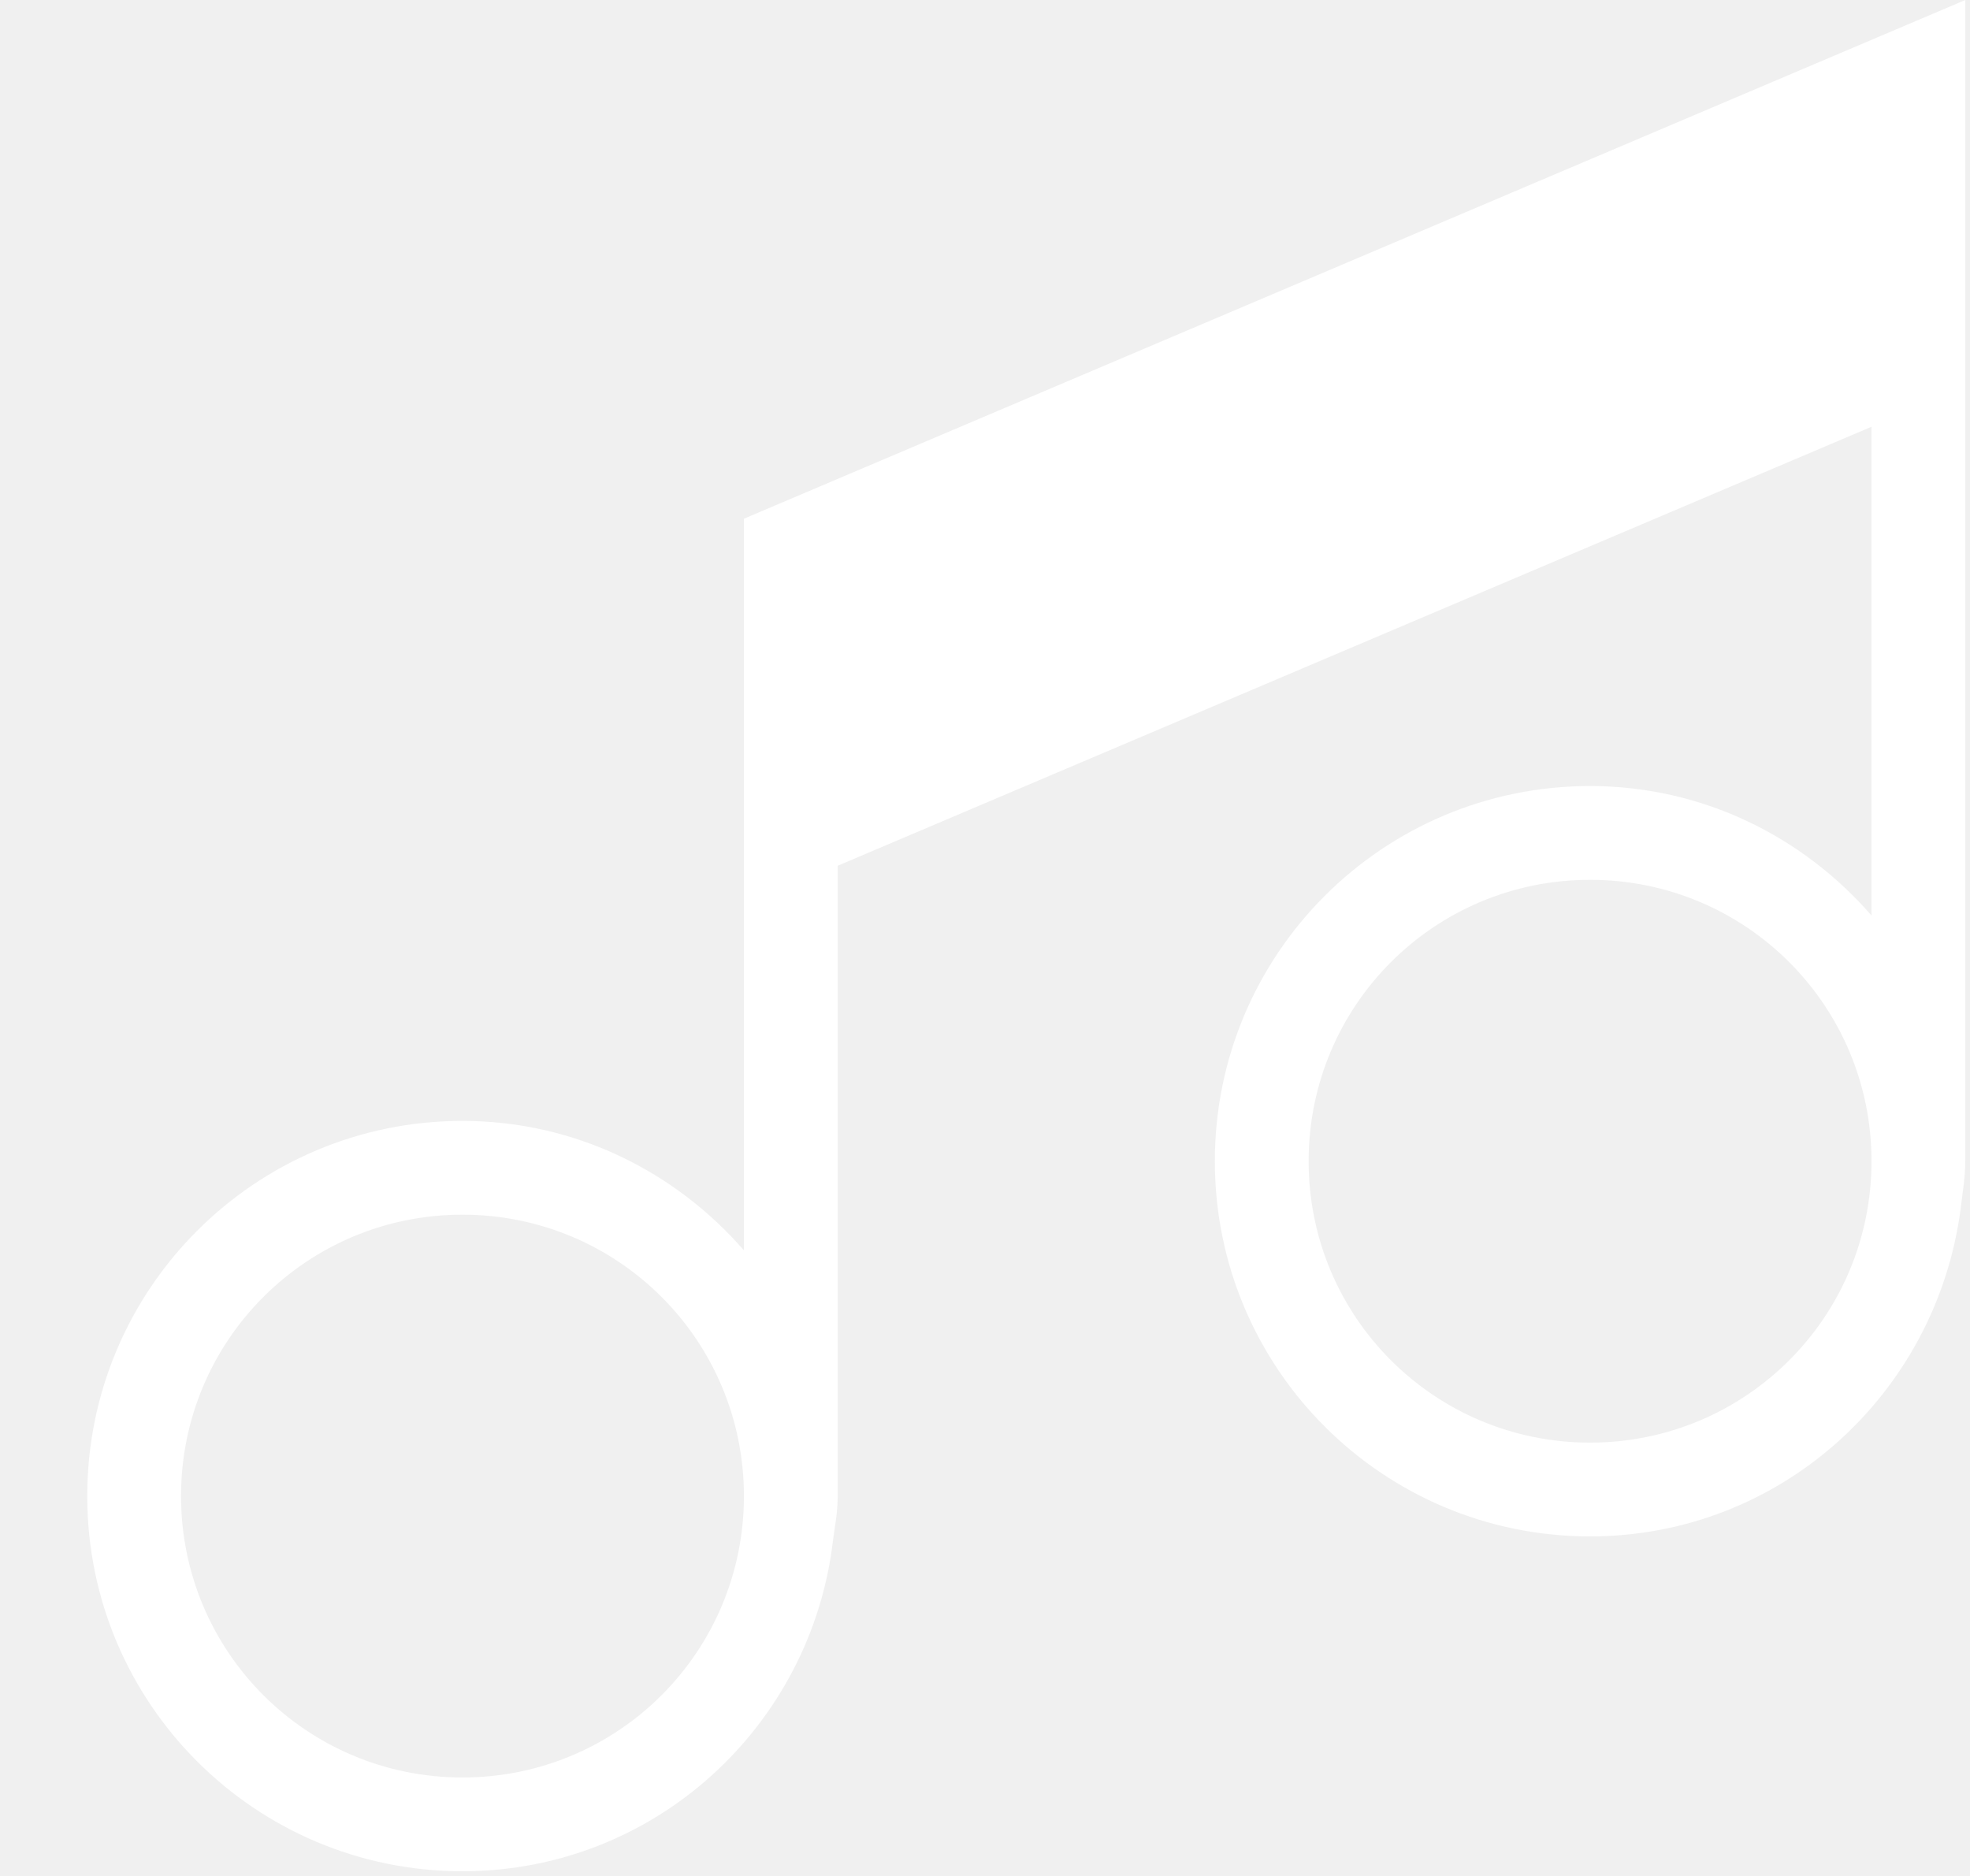
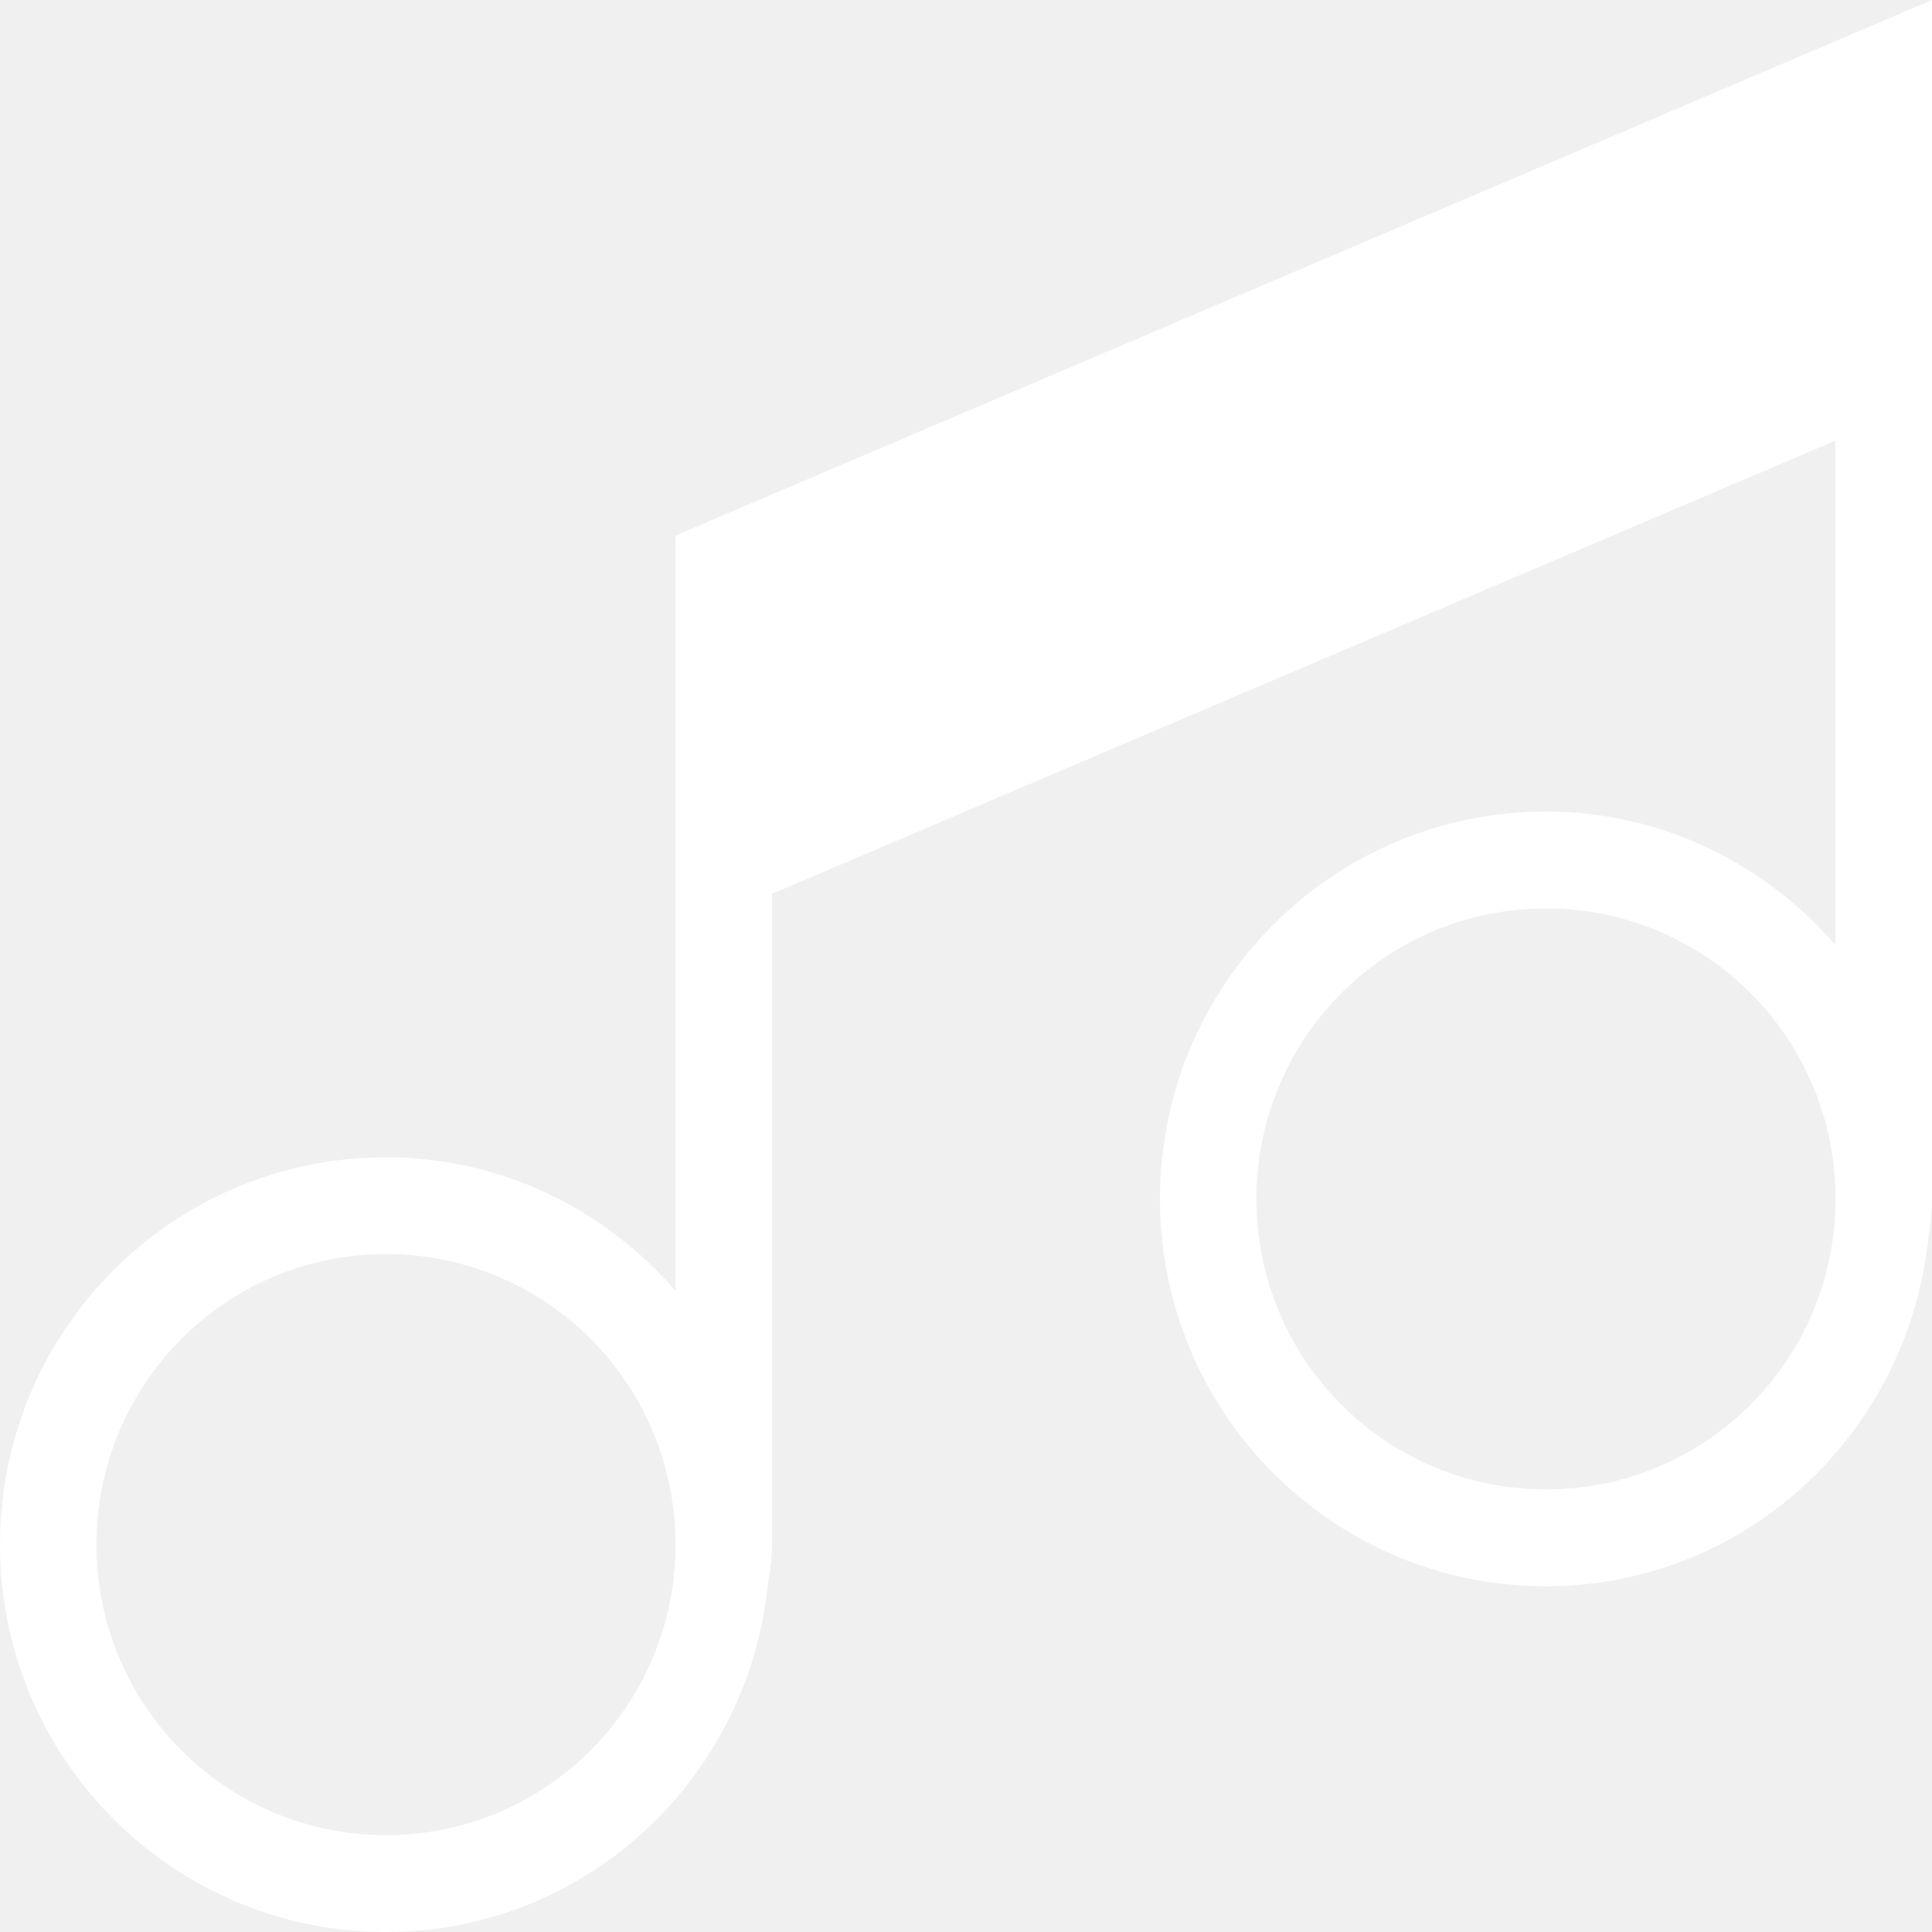
- <svg xmlns="http://www.w3.org/2000/svg" width="21" height="20" viewBox="0 0 21 20" fill="none">
-   <path d="M20.95 0L7.93 5.53V13.33C7.2 12.49 6.13 11.95 4.93 11.95C2.72 11.95 0.93 13.74 0.93 15.95C0.93 18.16 2.72 19.95 4.93 19.95C6.98 19.95 8.65 18.4 8.88 16.42C8.9 16.27 8.93 16.12 8.93 15.95V9.23L19.95 4.55V9.76C19.22 8.92 18.15 8.38 16.95 8.38C14.74 8.38 12.95 10.17 12.95 12.38C12.95 14.59 14.74 16.38 16.95 16.38C18.98 16.38 20.64 14.86 20.9 12.89C20.92 12.72 20.95 12.55 20.95 12.38V4.13V3.04V1.08V0ZM4.93 18.95C3.27 18.95 1.93 17.61 1.93 15.95C1.93 14.29 3.27 12.95 4.93 12.95C6.59 12.95 7.93 14.29 7.93 15.95C7.93 17.61 6.59 18.95 4.93 18.95ZM16.95 15.38C15.29 15.38 13.95 14.04 13.95 12.38C13.95 10.72 15.29 9.38 16.95 9.38C18.61 9.38 19.95 10.72 19.95 12.38C19.95 14.04 18.61 15.38 16.95 15.38Z" fill="white" fill-opacity="0.97" />
+ <svg xmlns="http://www.w3.org/2000/svg" width="20" height="20" viewBox="0 0 20 20" fill="none">
+   <path d="M20 0L6.993 5.544V13.363C6.264 12.521 5.195 11.98 3.996 11.98C1.788 11.98 0 13.774 0 15.99C0 18.206 1.788 20 3.996 20C6.044 20 7.712 18.446 7.942 16.461C7.962 16.311 7.992 16.16 7.992 15.99V9.253L19.001 4.561V9.784C18.272 8.942 17.203 8.401 16.004 8.401C13.796 8.401 12.008 10.195 12.008 12.411C12.008 14.627 13.796 16.421 16.004 16.421C18.032 16.421 19.69 14.897 19.95 12.922C19.97 12.752 20 12.582 20 12.411V4.14V3.048V1.083V0ZM3.996 18.997C2.338 18.997 0.999 17.654 0.999 15.99C0.999 14.326 2.338 12.982 3.996 12.982C5.654 12.982 6.993 14.326 6.993 15.99C6.993 17.654 5.654 18.997 3.996 18.997ZM16.004 15.418C14.346 15.418 13.007 14.075 13.007 12.411C13.007 10.747 14.346 9.404 16.004 9.404C17.662 9.404 19.001 10.747 19.001 12.411C19.001 14.075 17.662 15.418 16.004 15.418Z" fill="white" fill-opacity="0.97" />
</svg>
